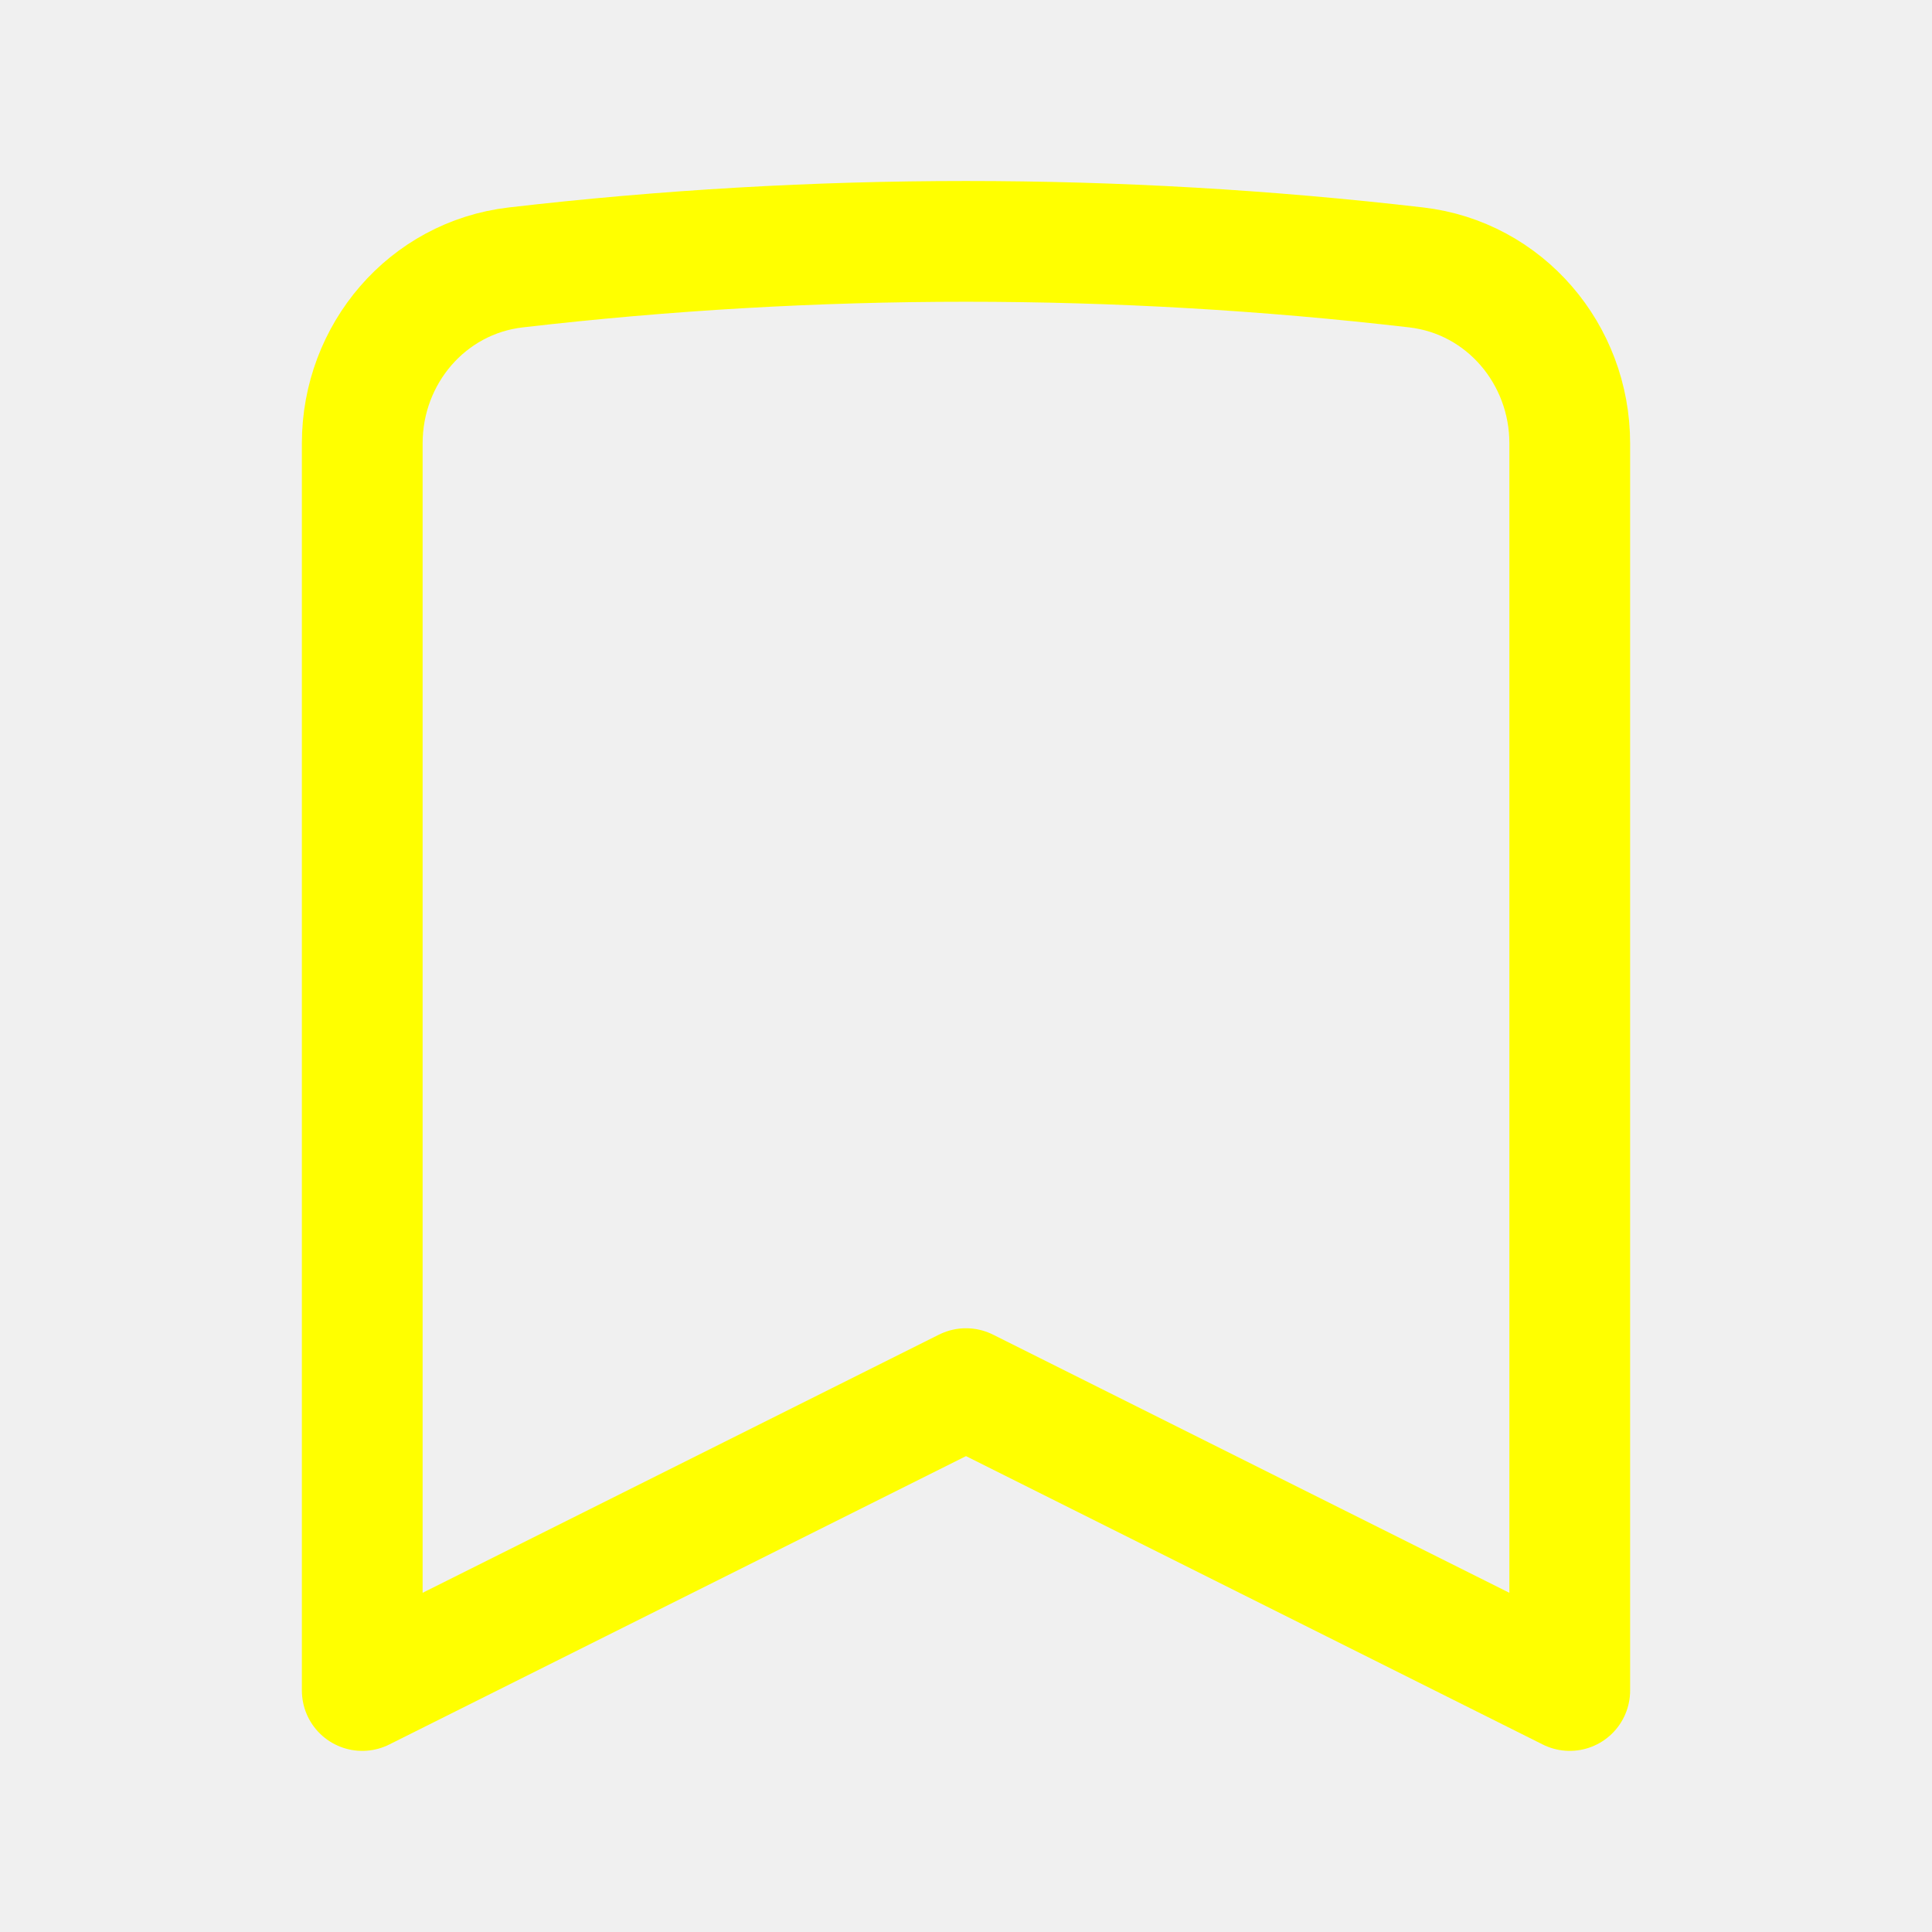
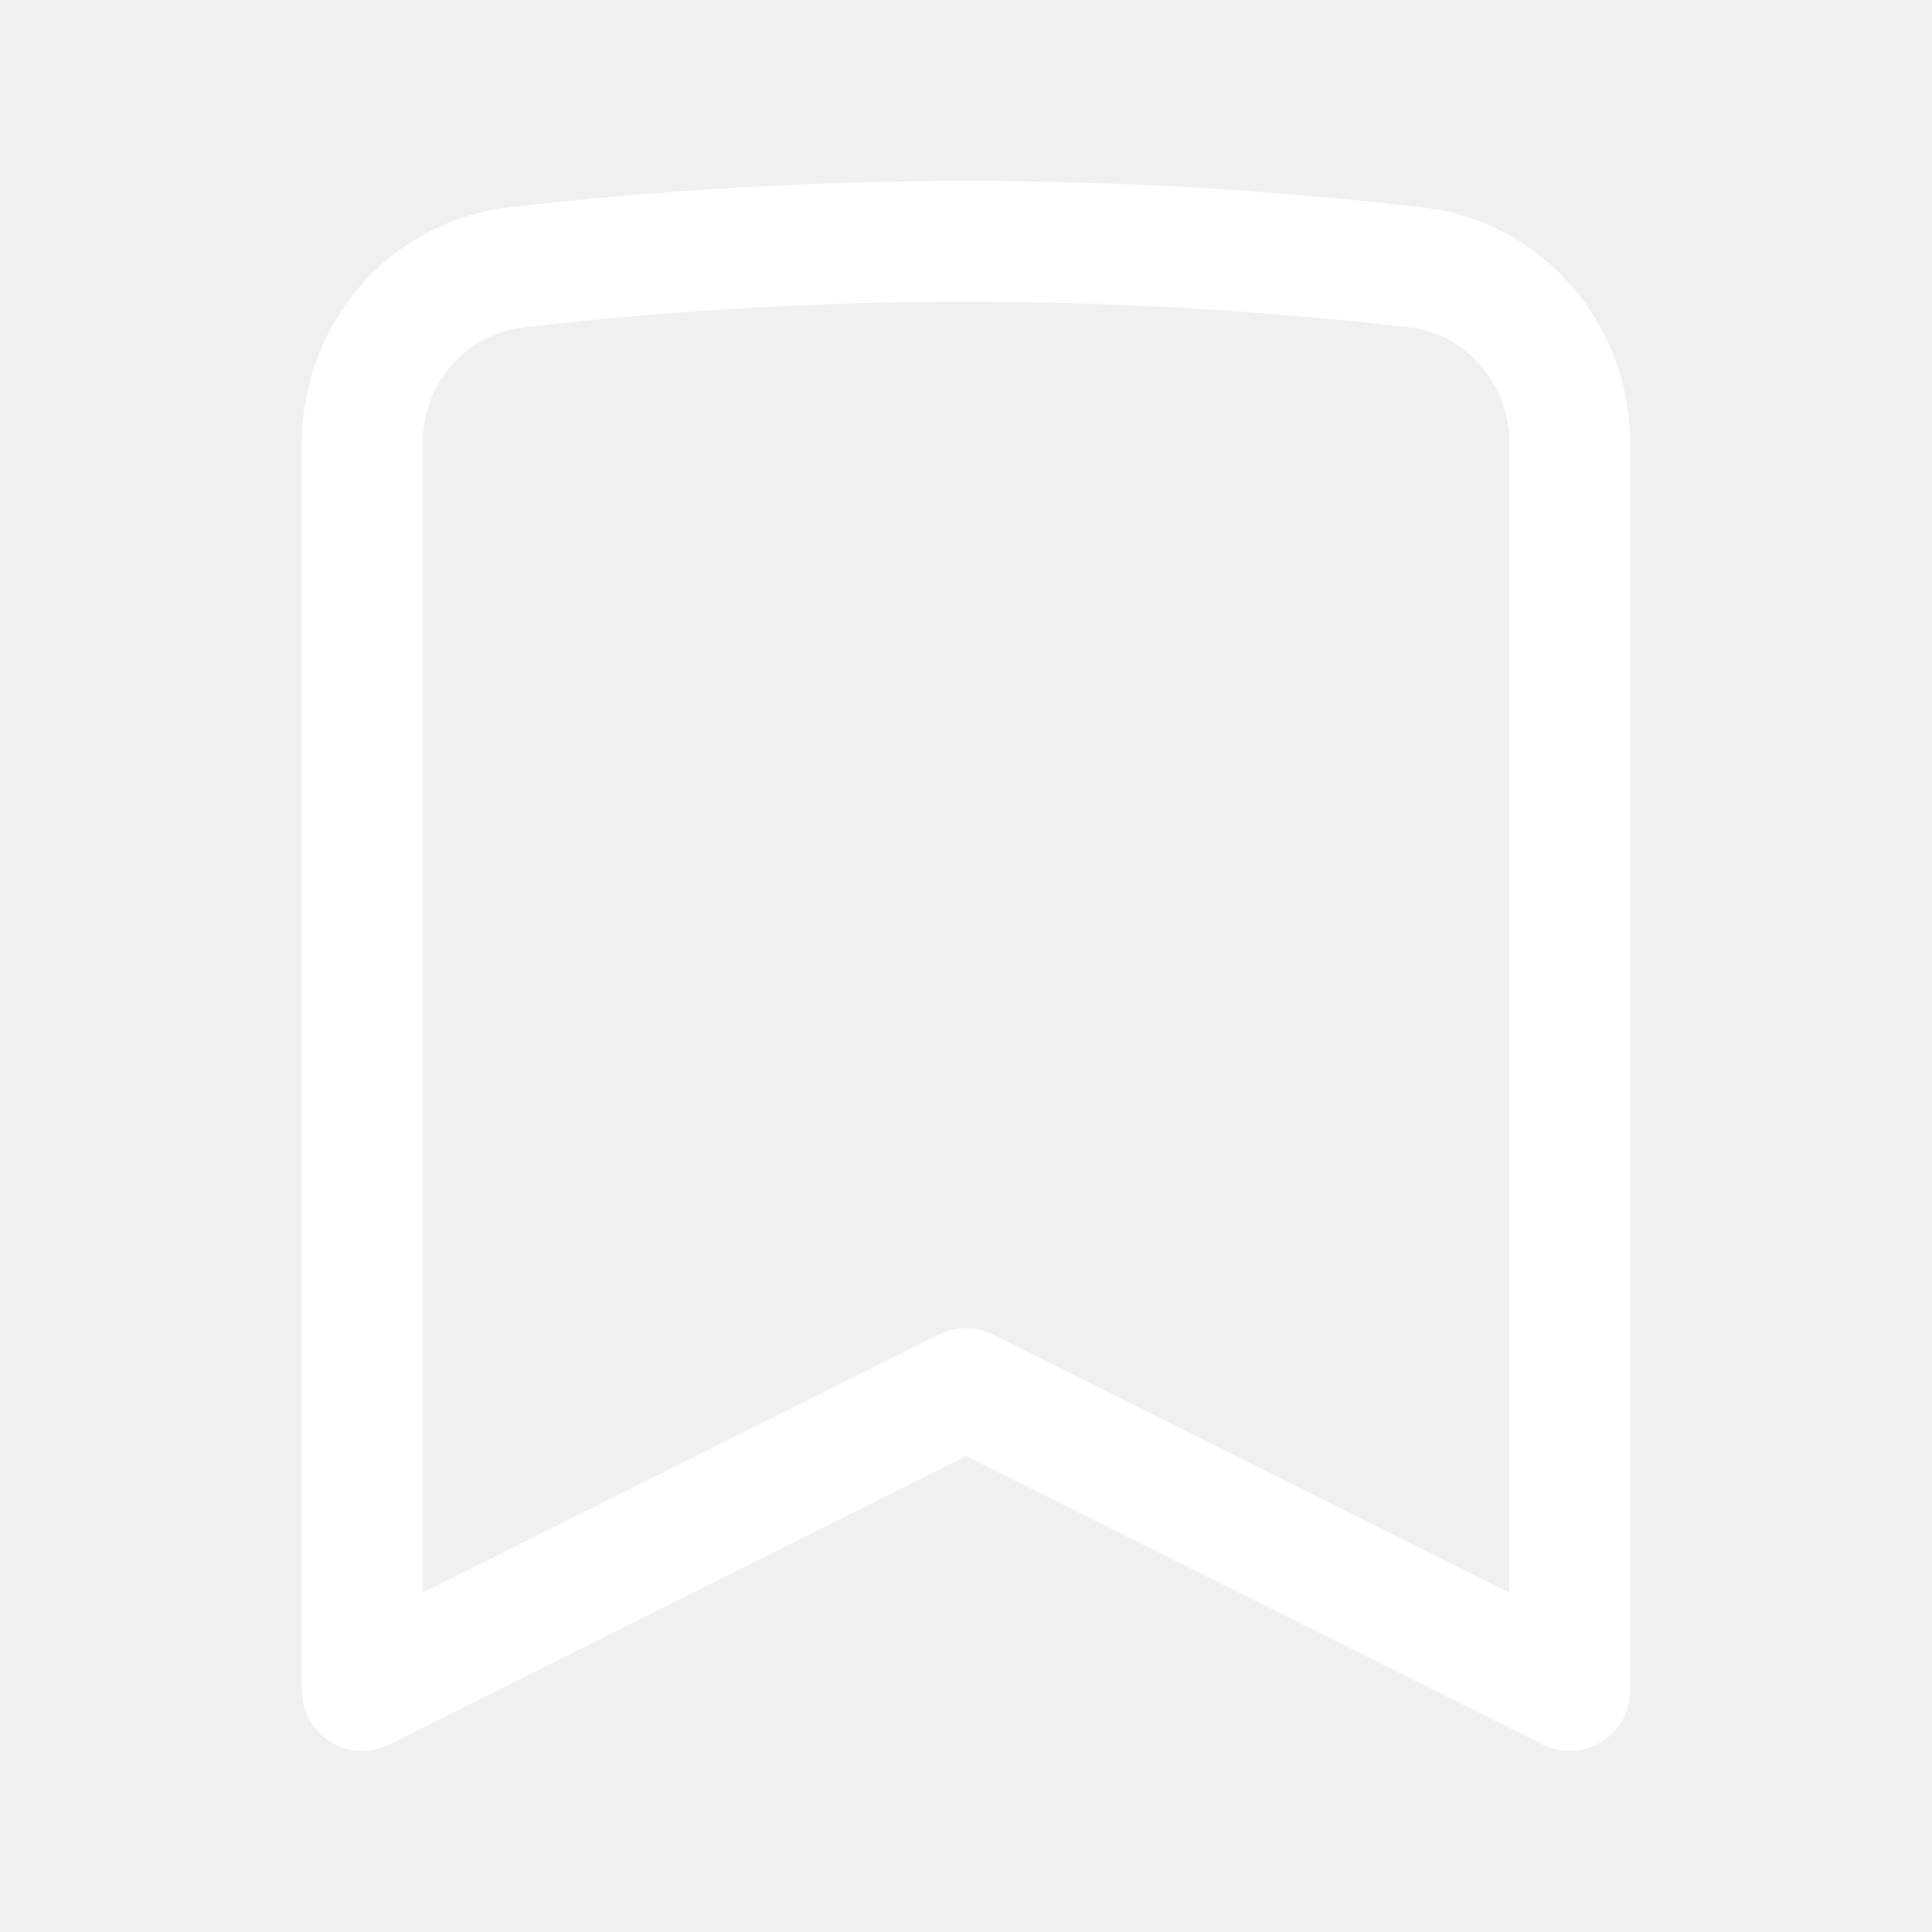
- <svg xmlns="http://www.w3.org/2000/svg" fill="none" viewBox="0 0 24 24" stroke-width="1.5" stroke="yellow" class="size-6">
+ <svg xmlns="http://www.w3.org/2000/svg" fill="none" viewBox="0 0 24 24" stroke-width="1.5" stroke="white" class="size-6">
  <path stroke-linecap="round" stroke-linejoin="round" d="M17.593 3.322c1.1.128 1.907 1.077 1.907 2.185V21L12 17.25 4.5 21V5.507c0-1.108.806-2.057 1.907-2.185a48.507 48.507 0 0 1 11.186 0Z" />
</svg>
